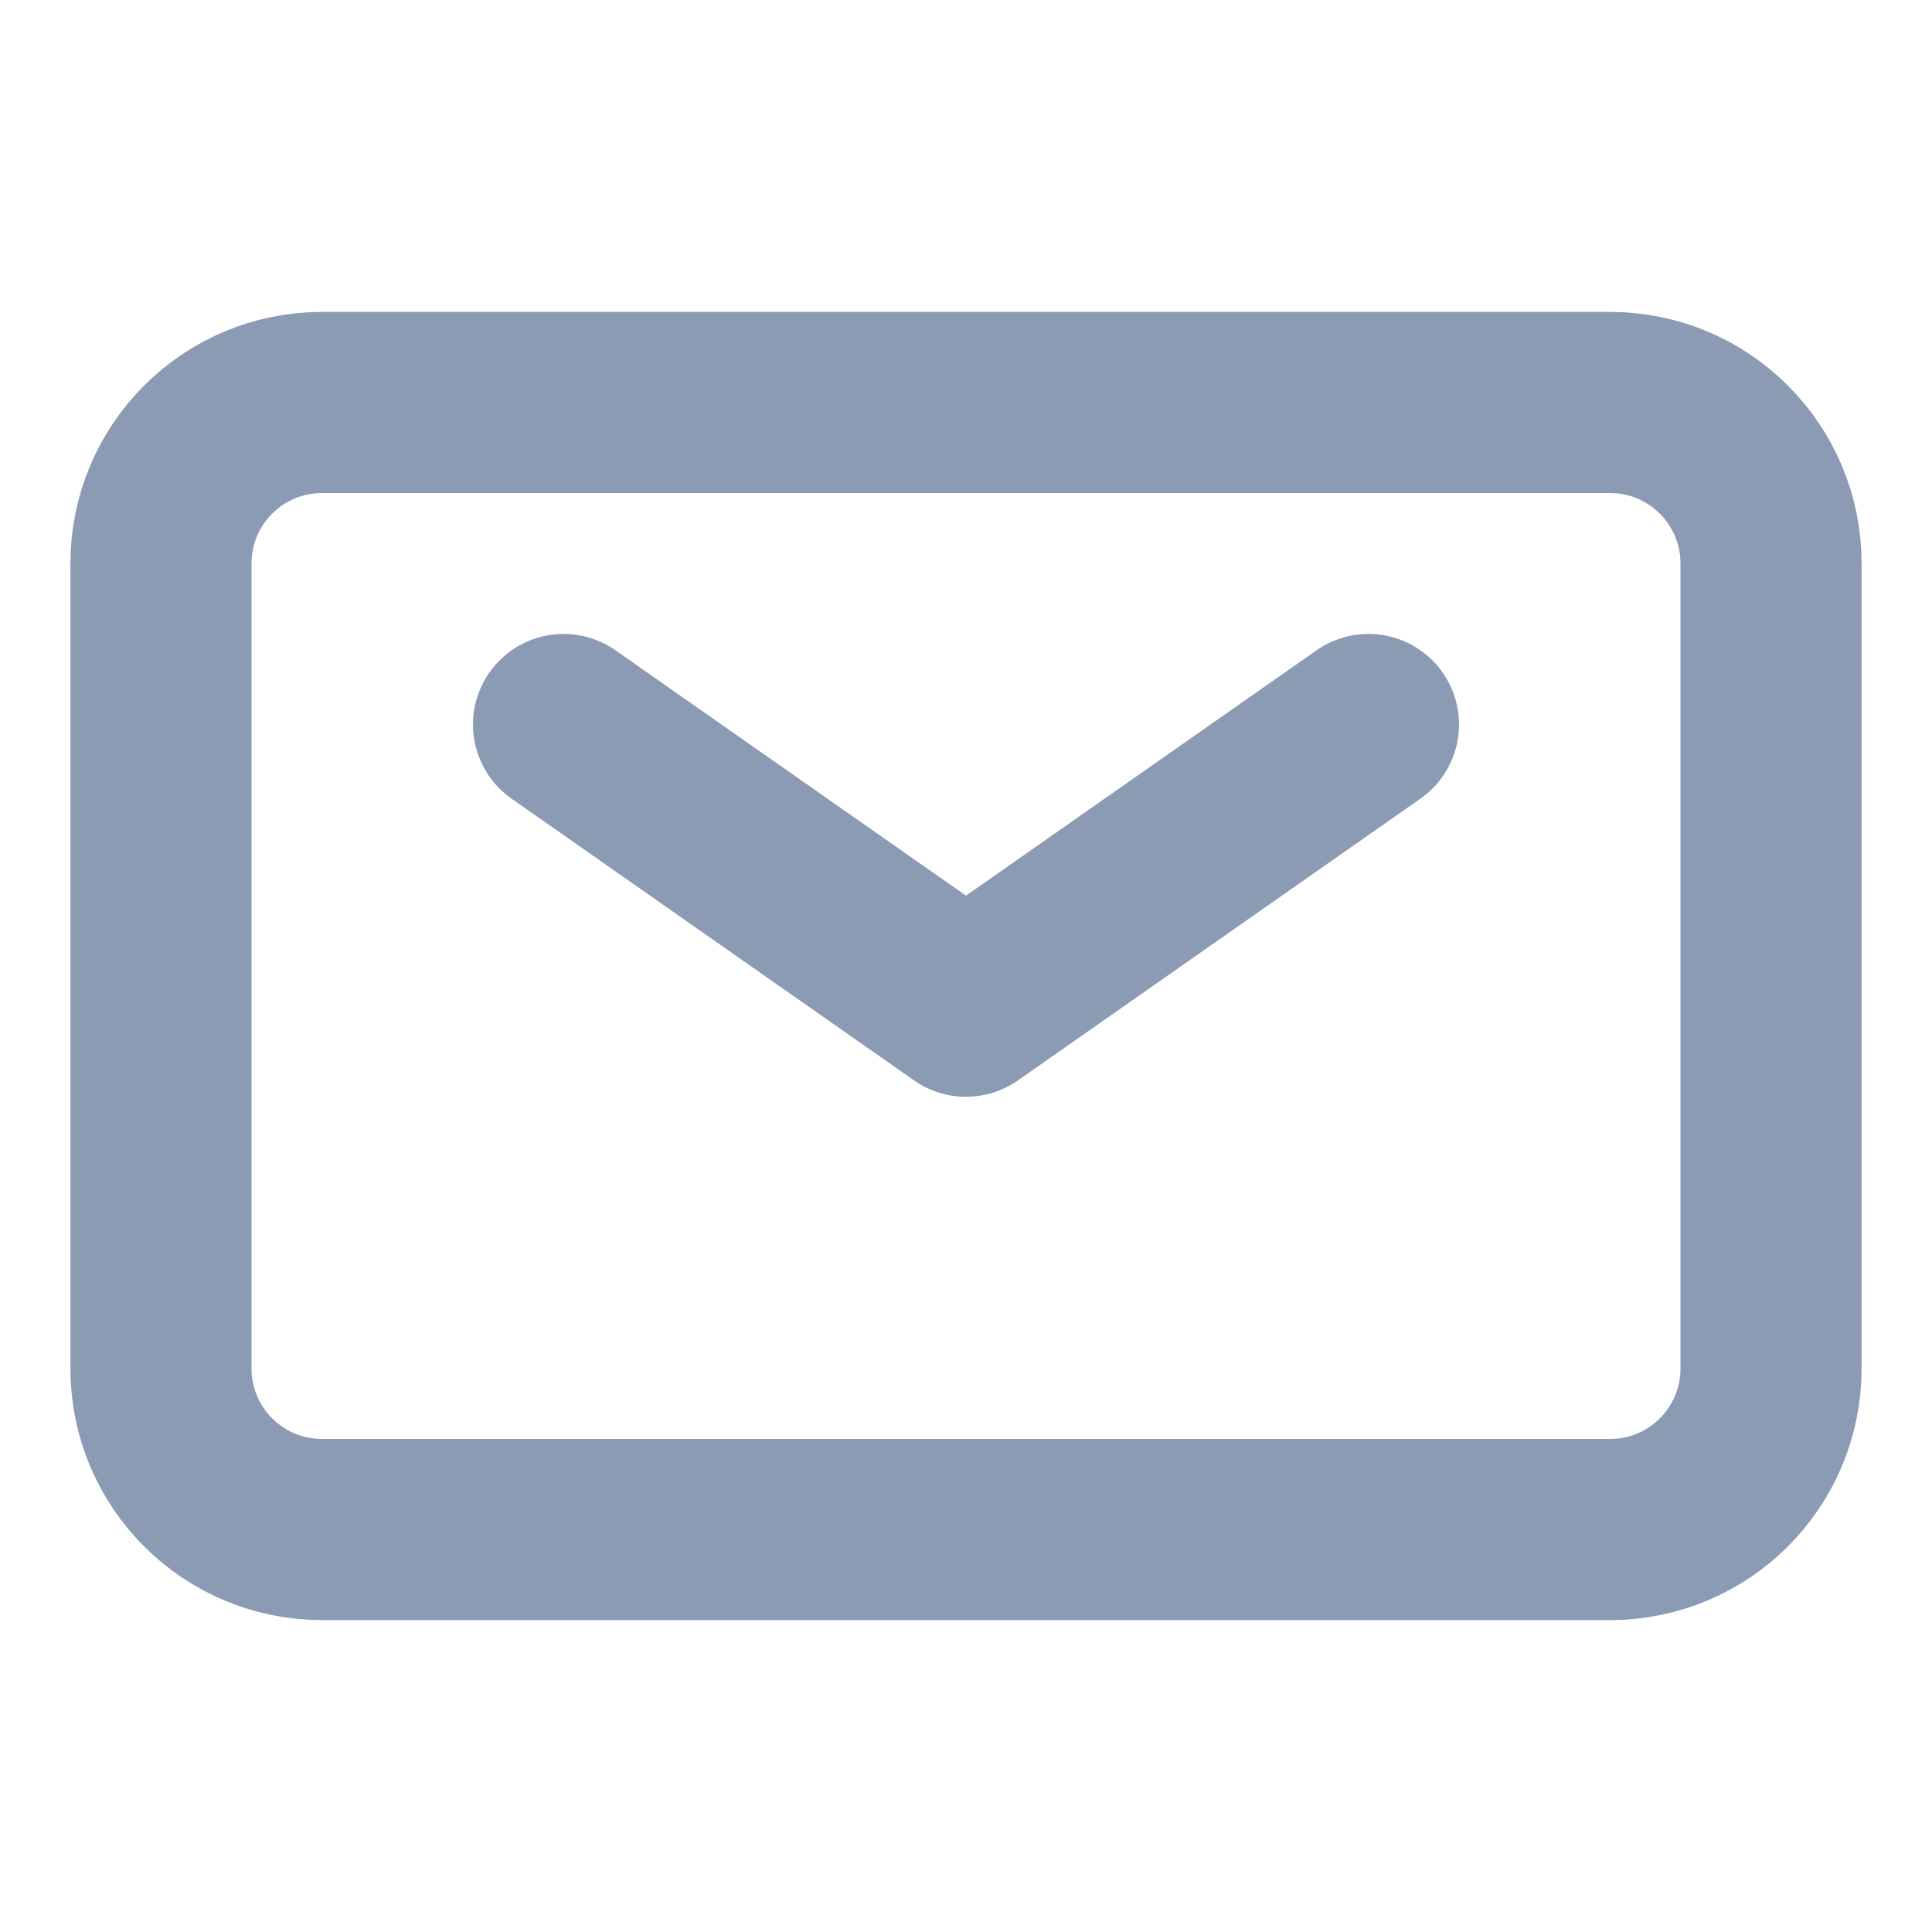
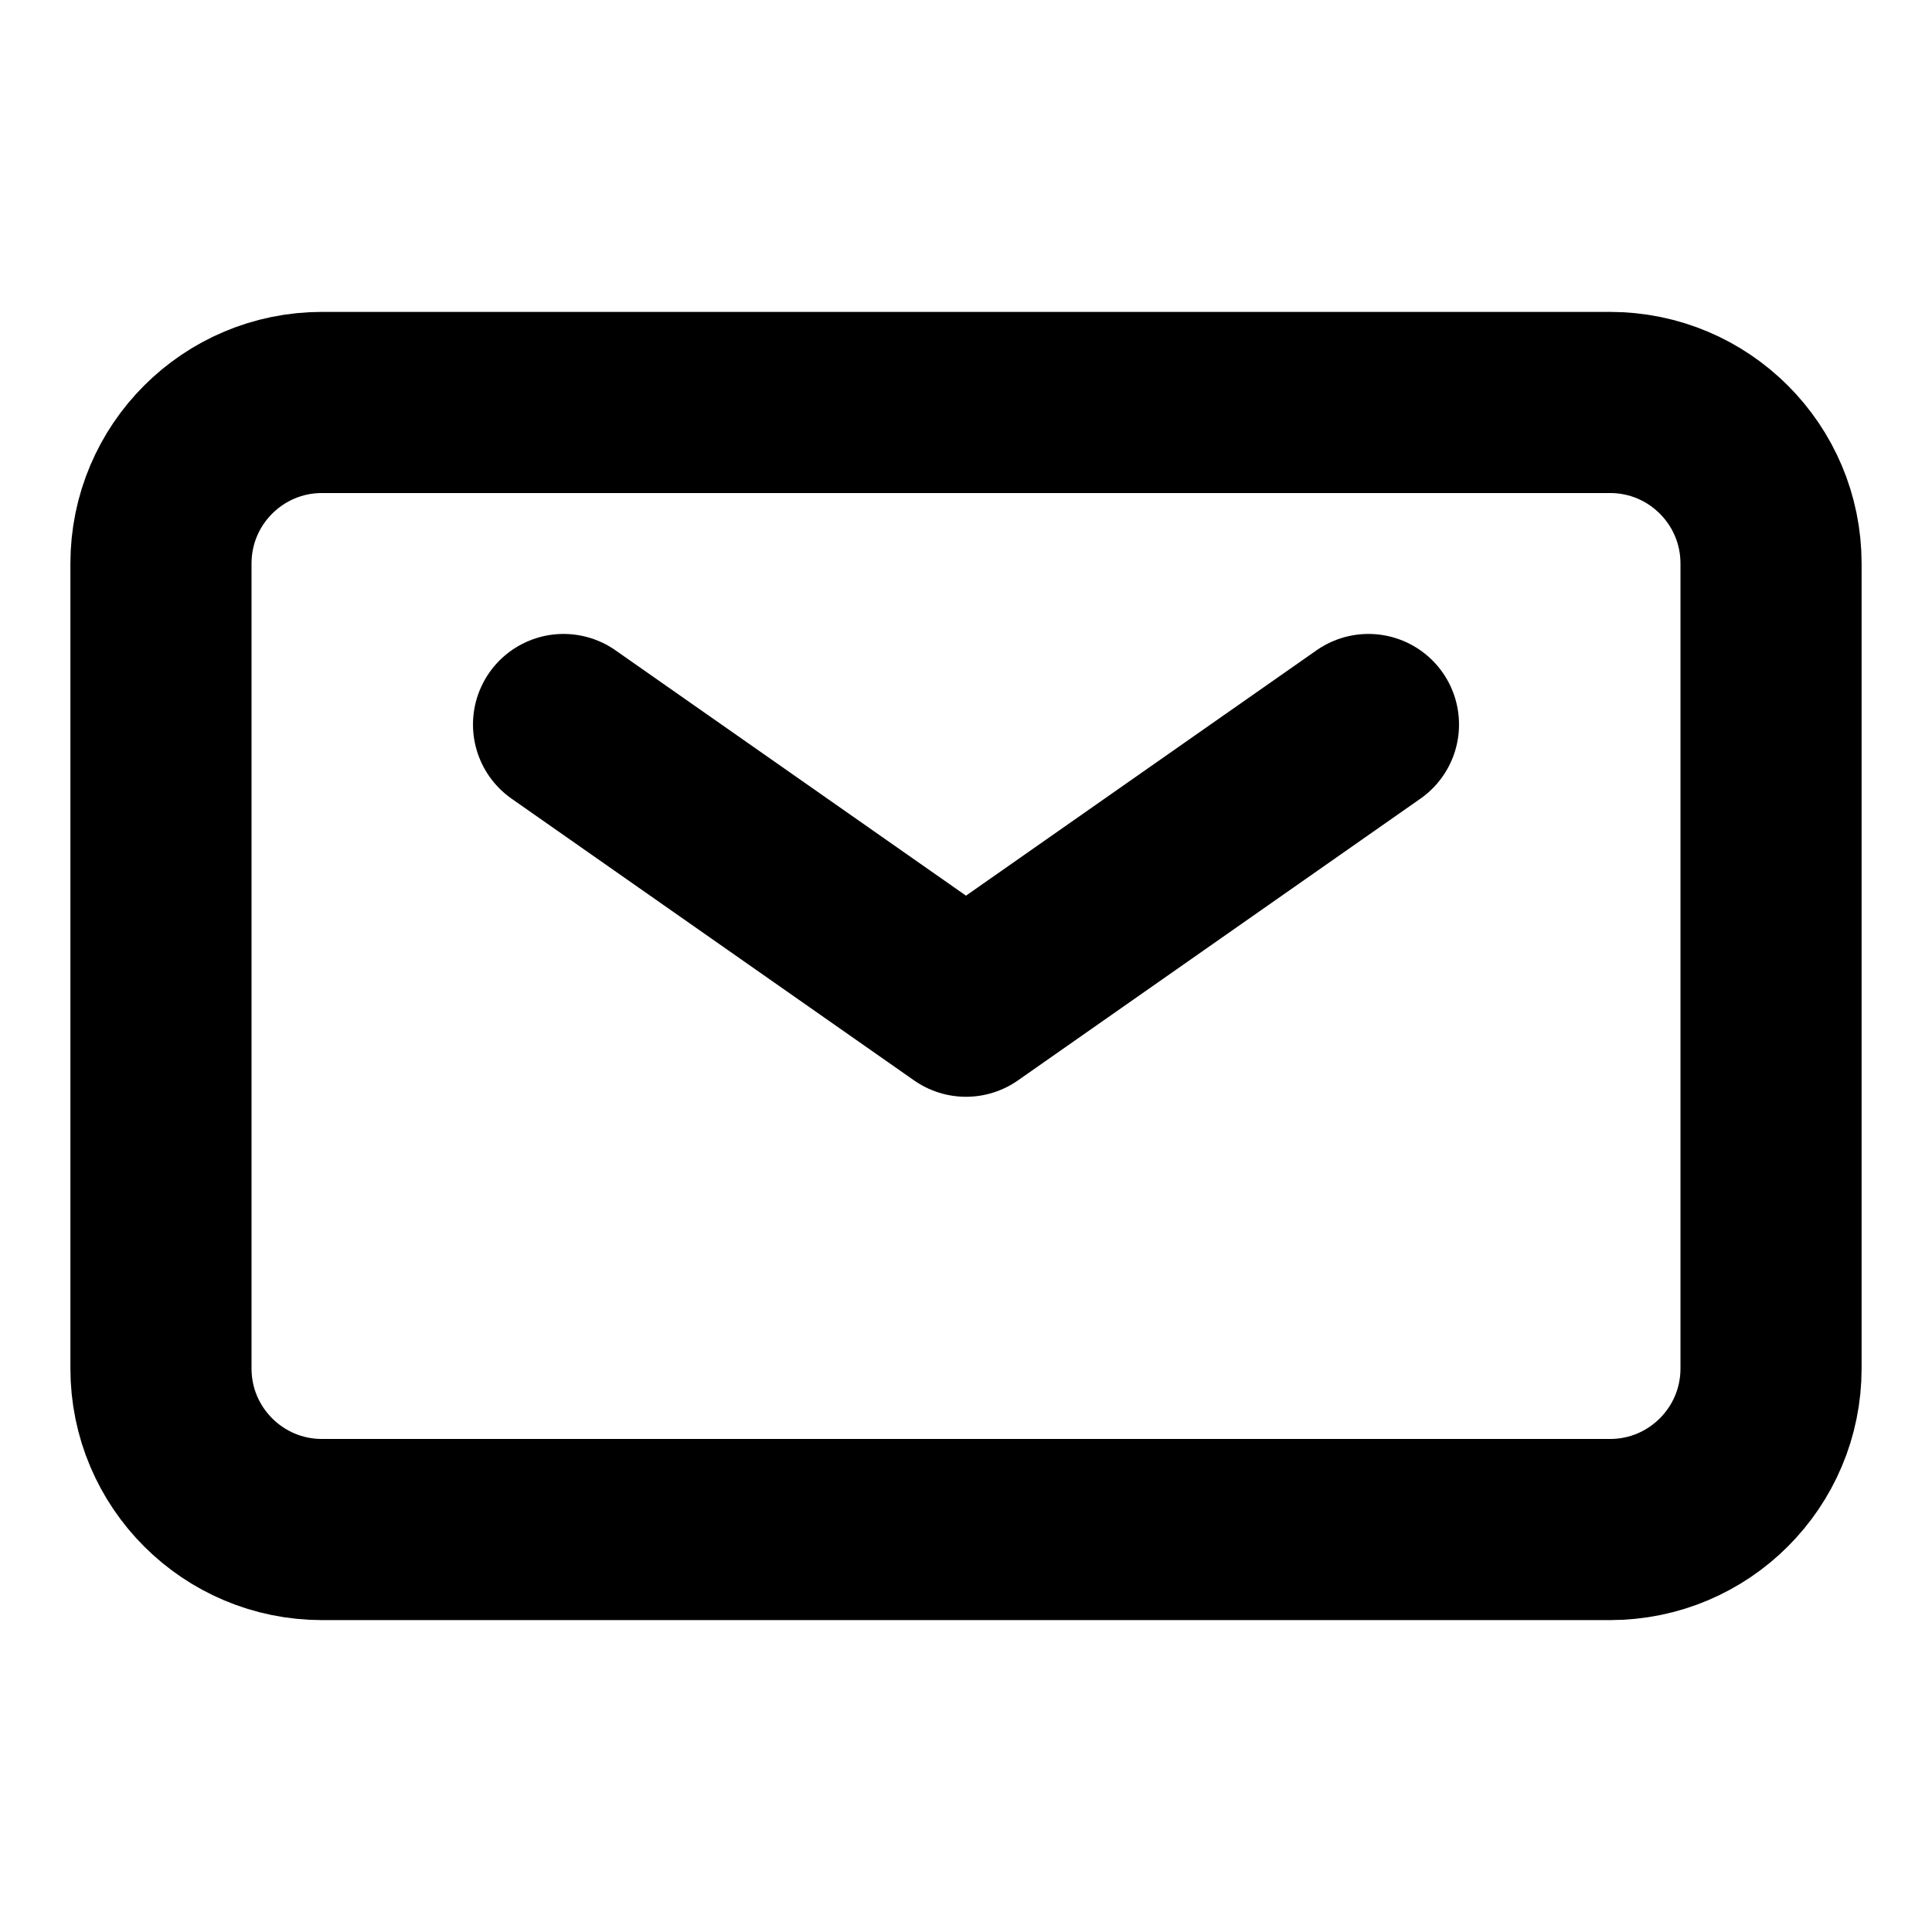
<svg xmlns="http://www.w3.org/2000/svg" width="16" height="16" viewBox="0 0 16 16" fill="none">
-   <path d="M4.667 6L8 8.333L11.333 6" stroke="#8B9BB4" stroke-width="1.5" stroke-linecap="round" stroke-linejoin="round" />
-   <path d="M1.333 11.333V4.667C1.333 3.93 1.93 3.333 2.667 3.333H13.333C14.07 3.333 14.667 3.93 14.667 4.667V11.333C14.667 12.07 14.07 12.667 13.333 12.667H2.667C1.93 12.667 1.333 12.07 1.333 11.333Z" stroke="#8B9BB4" stroke-width="1.5" />
+   <path d="M4.667 6L8 8.333L11.333 6" stroke="currentColor" stroke-width="1.5" stroke-linecap="round" stroke-linejoin="round" />
+   <path d="M1.333 11.333V4.667C1.333 3.93 1.93 3.333 2.667 3.333H13.333C14.07 3.333 14.667 3.93 14.667 4.667V11.333C14.667 12.07 14.07 12.667 13.333 12.667H2.667C1.93 12.667 1.333 12.07 1.333 11.333Z" stroke="currentColor" stroke-width="1.5" />
</svg>
